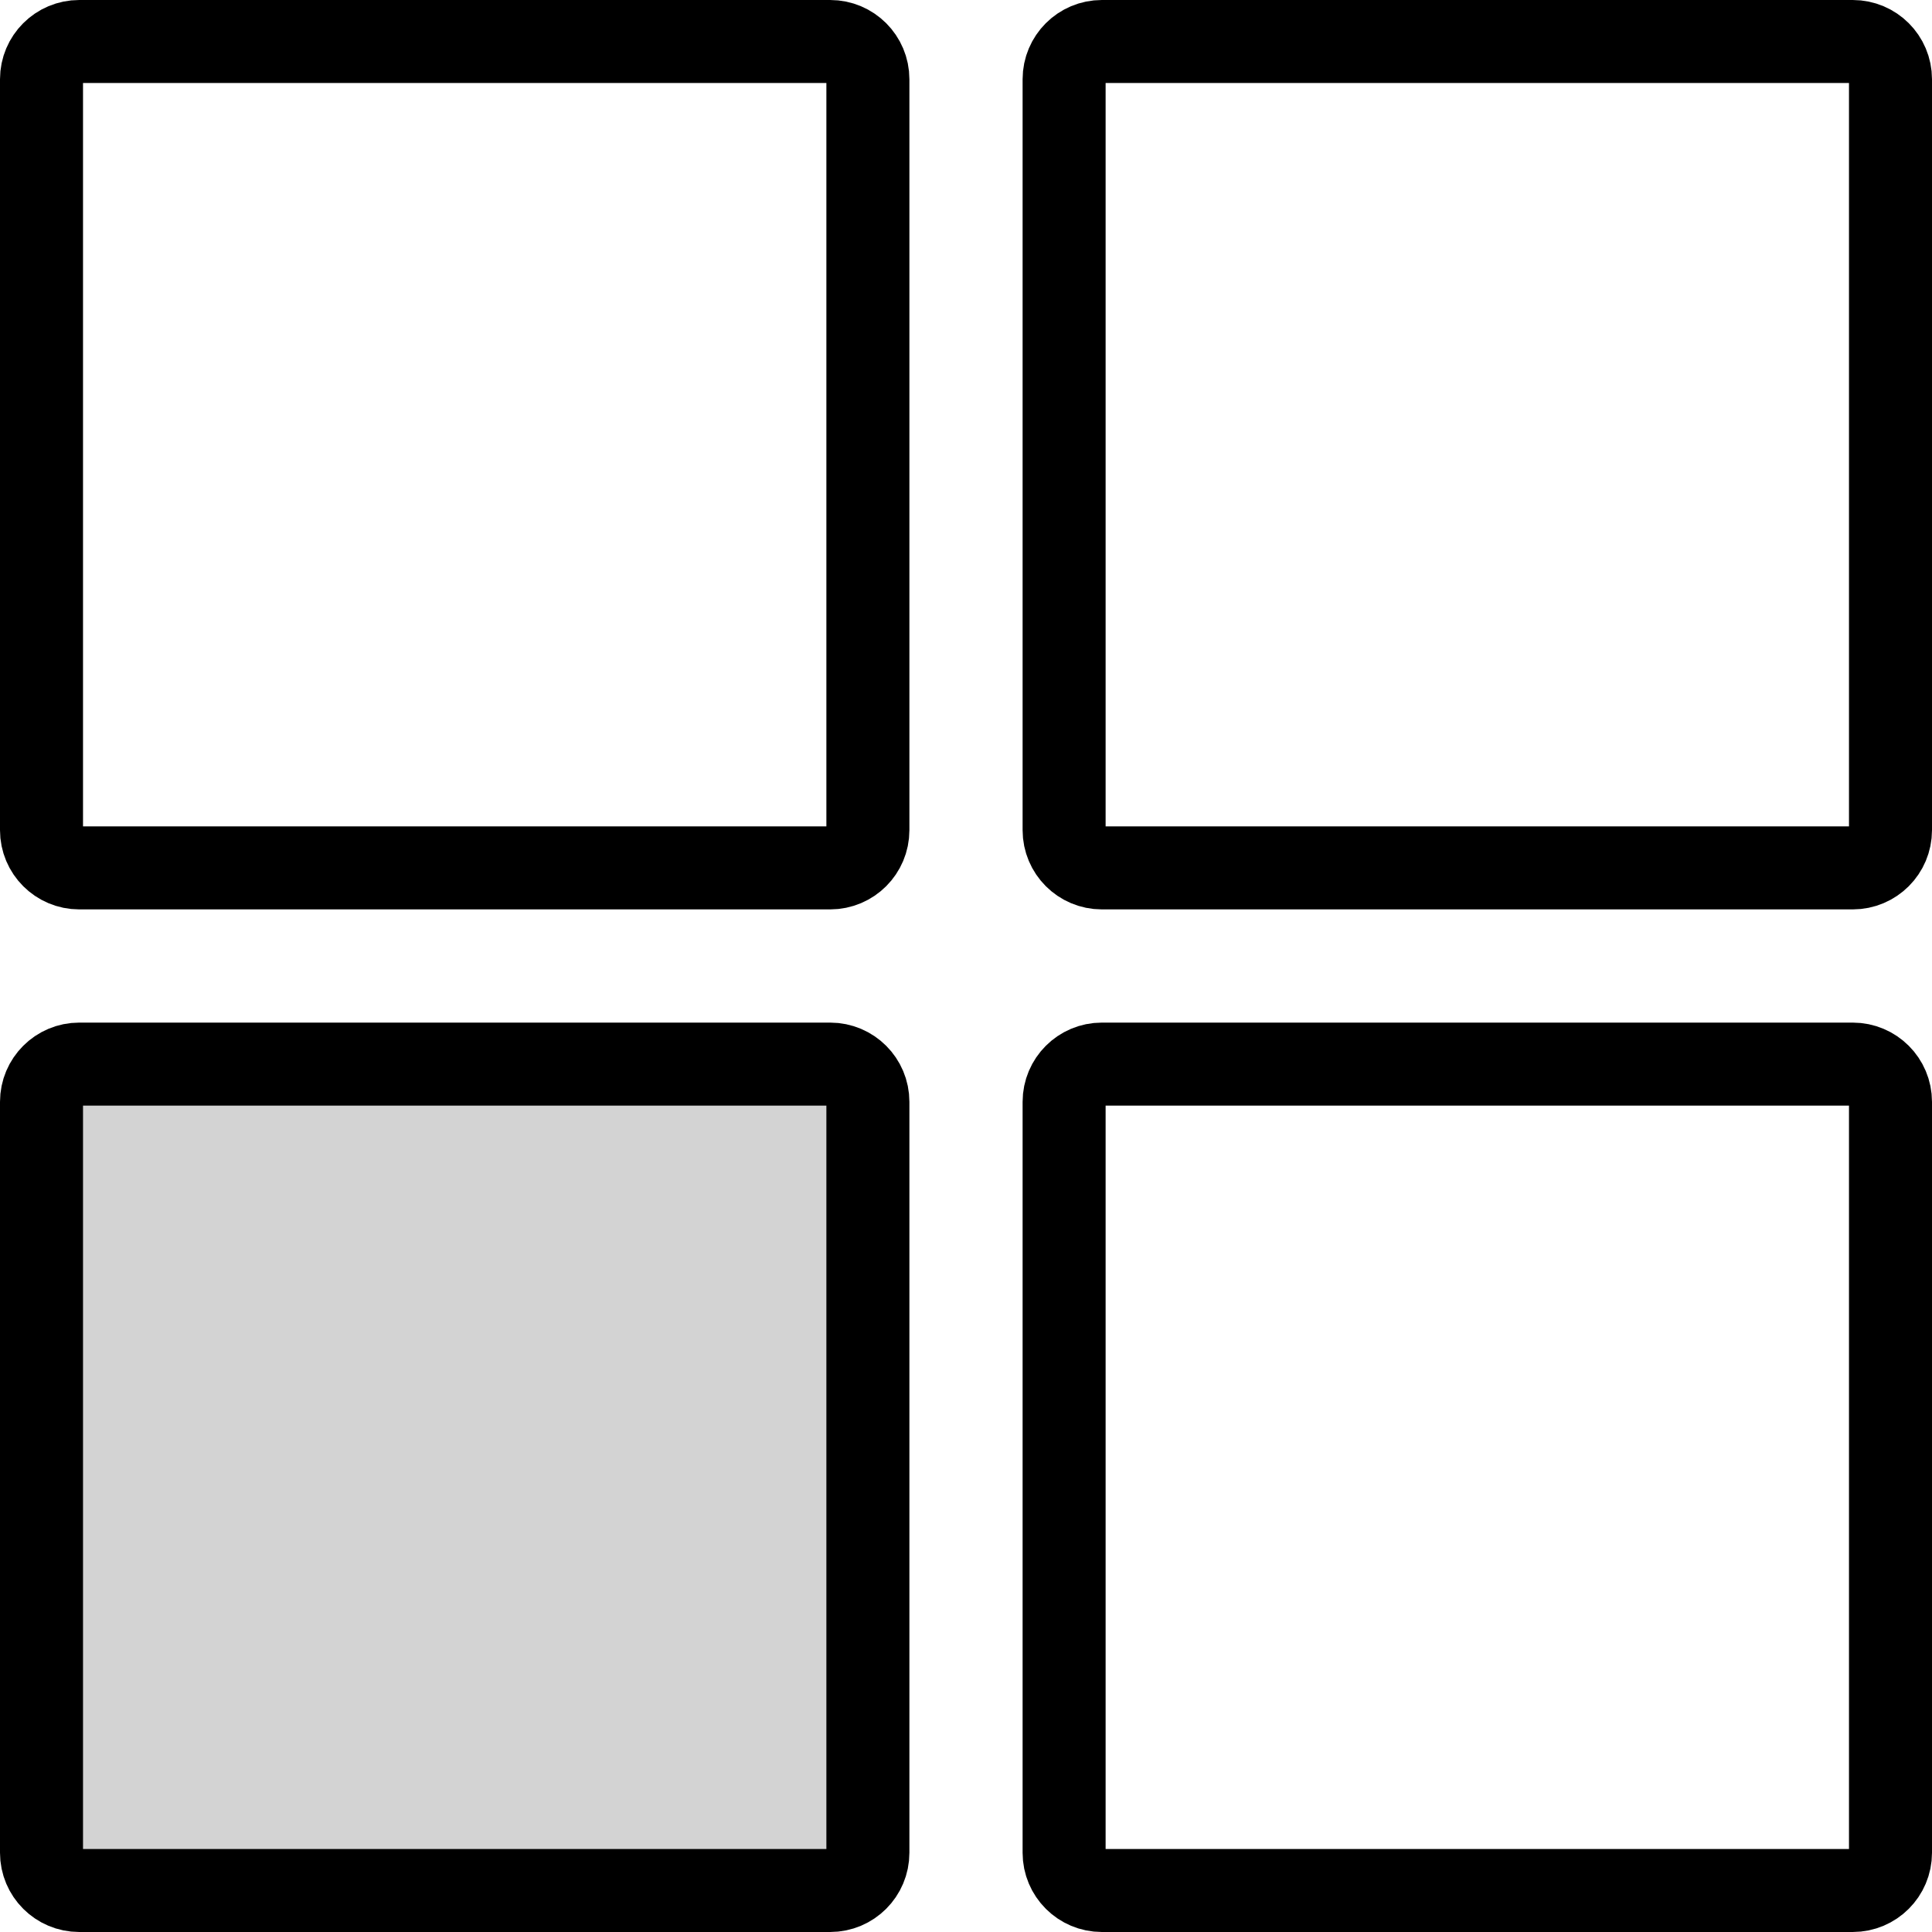
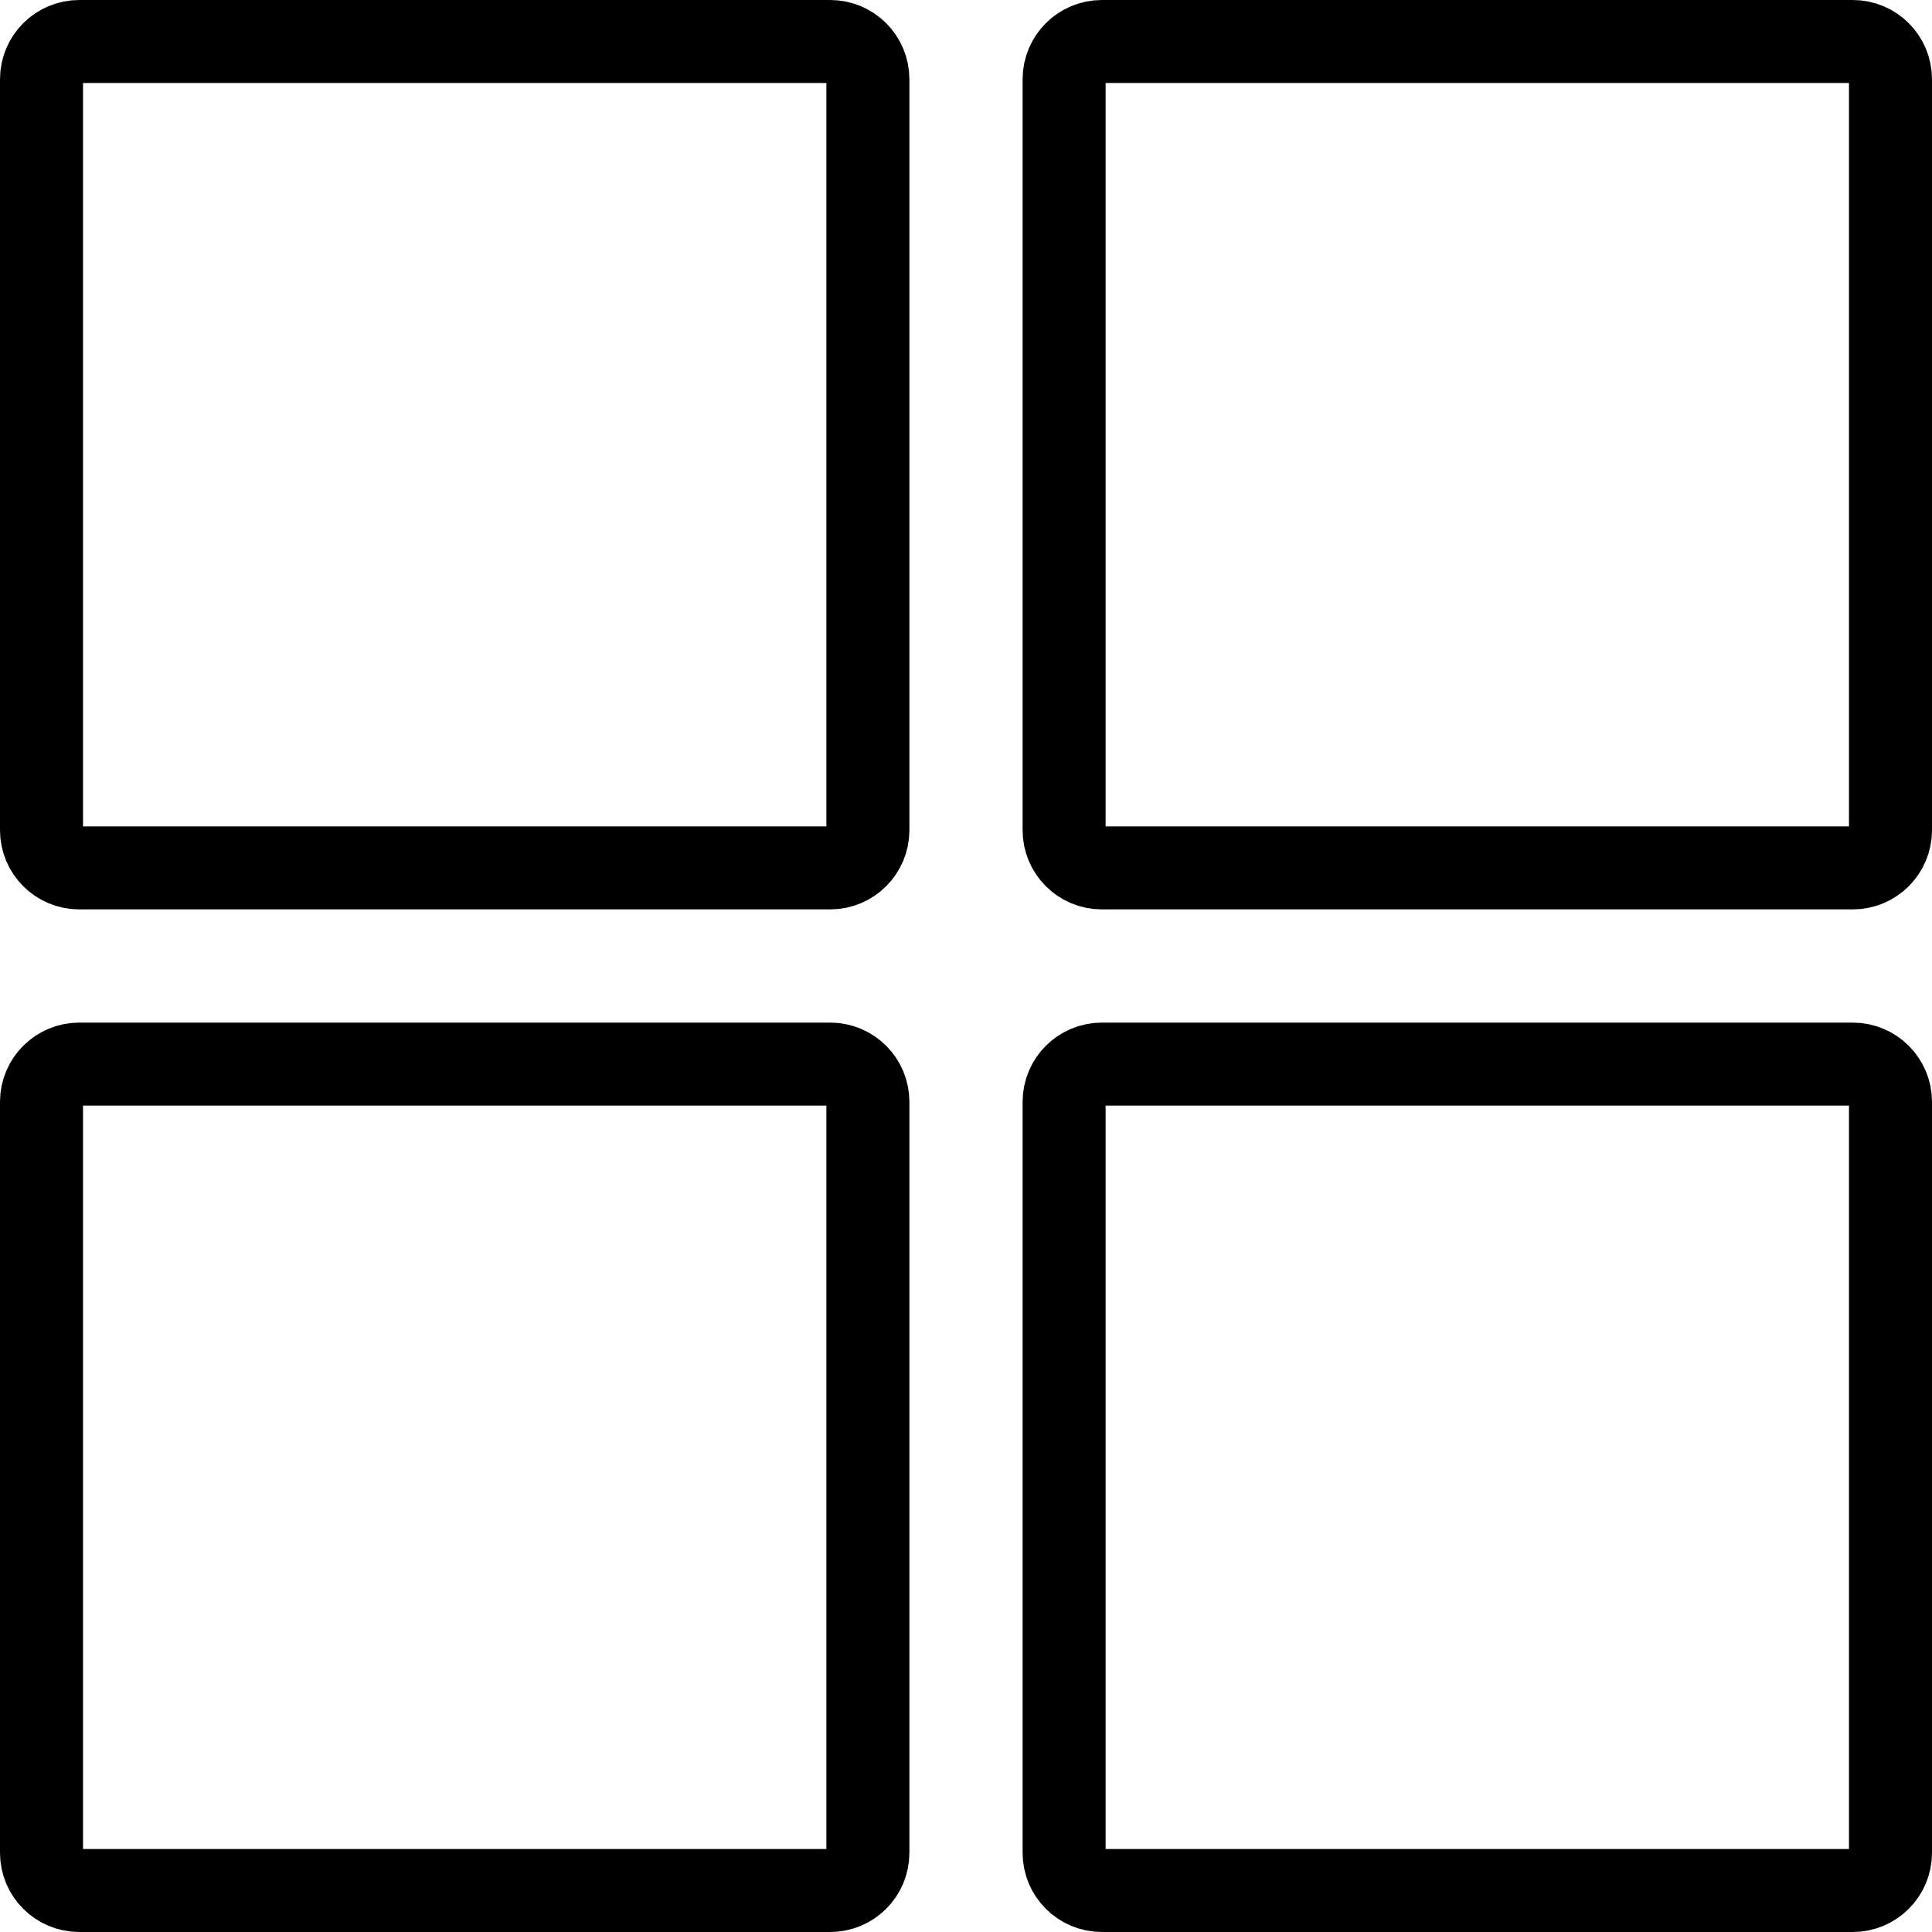
<svg xmlns="http://www.w3.org/2000/svg" width="512" height="512" viewBox="0 0 512 512" fill="none">
  <g stroke="#000000" stroke-width="22" fill="none">
    <rect x="11" y="11" width="219" height="219" rx="10" />
    <rect x="282" y="11" width="219" height="219" rx="10" />
-     <rect x="11" y="282" width="219" height="219" rx="10" fill="#d3d3d3" />
+     <rect x="11" y="282" width="219" height="219" rx="10" />
    <rect x="282" y="282" width="219" height="219" rx="10" />
  </g>
</svg>
